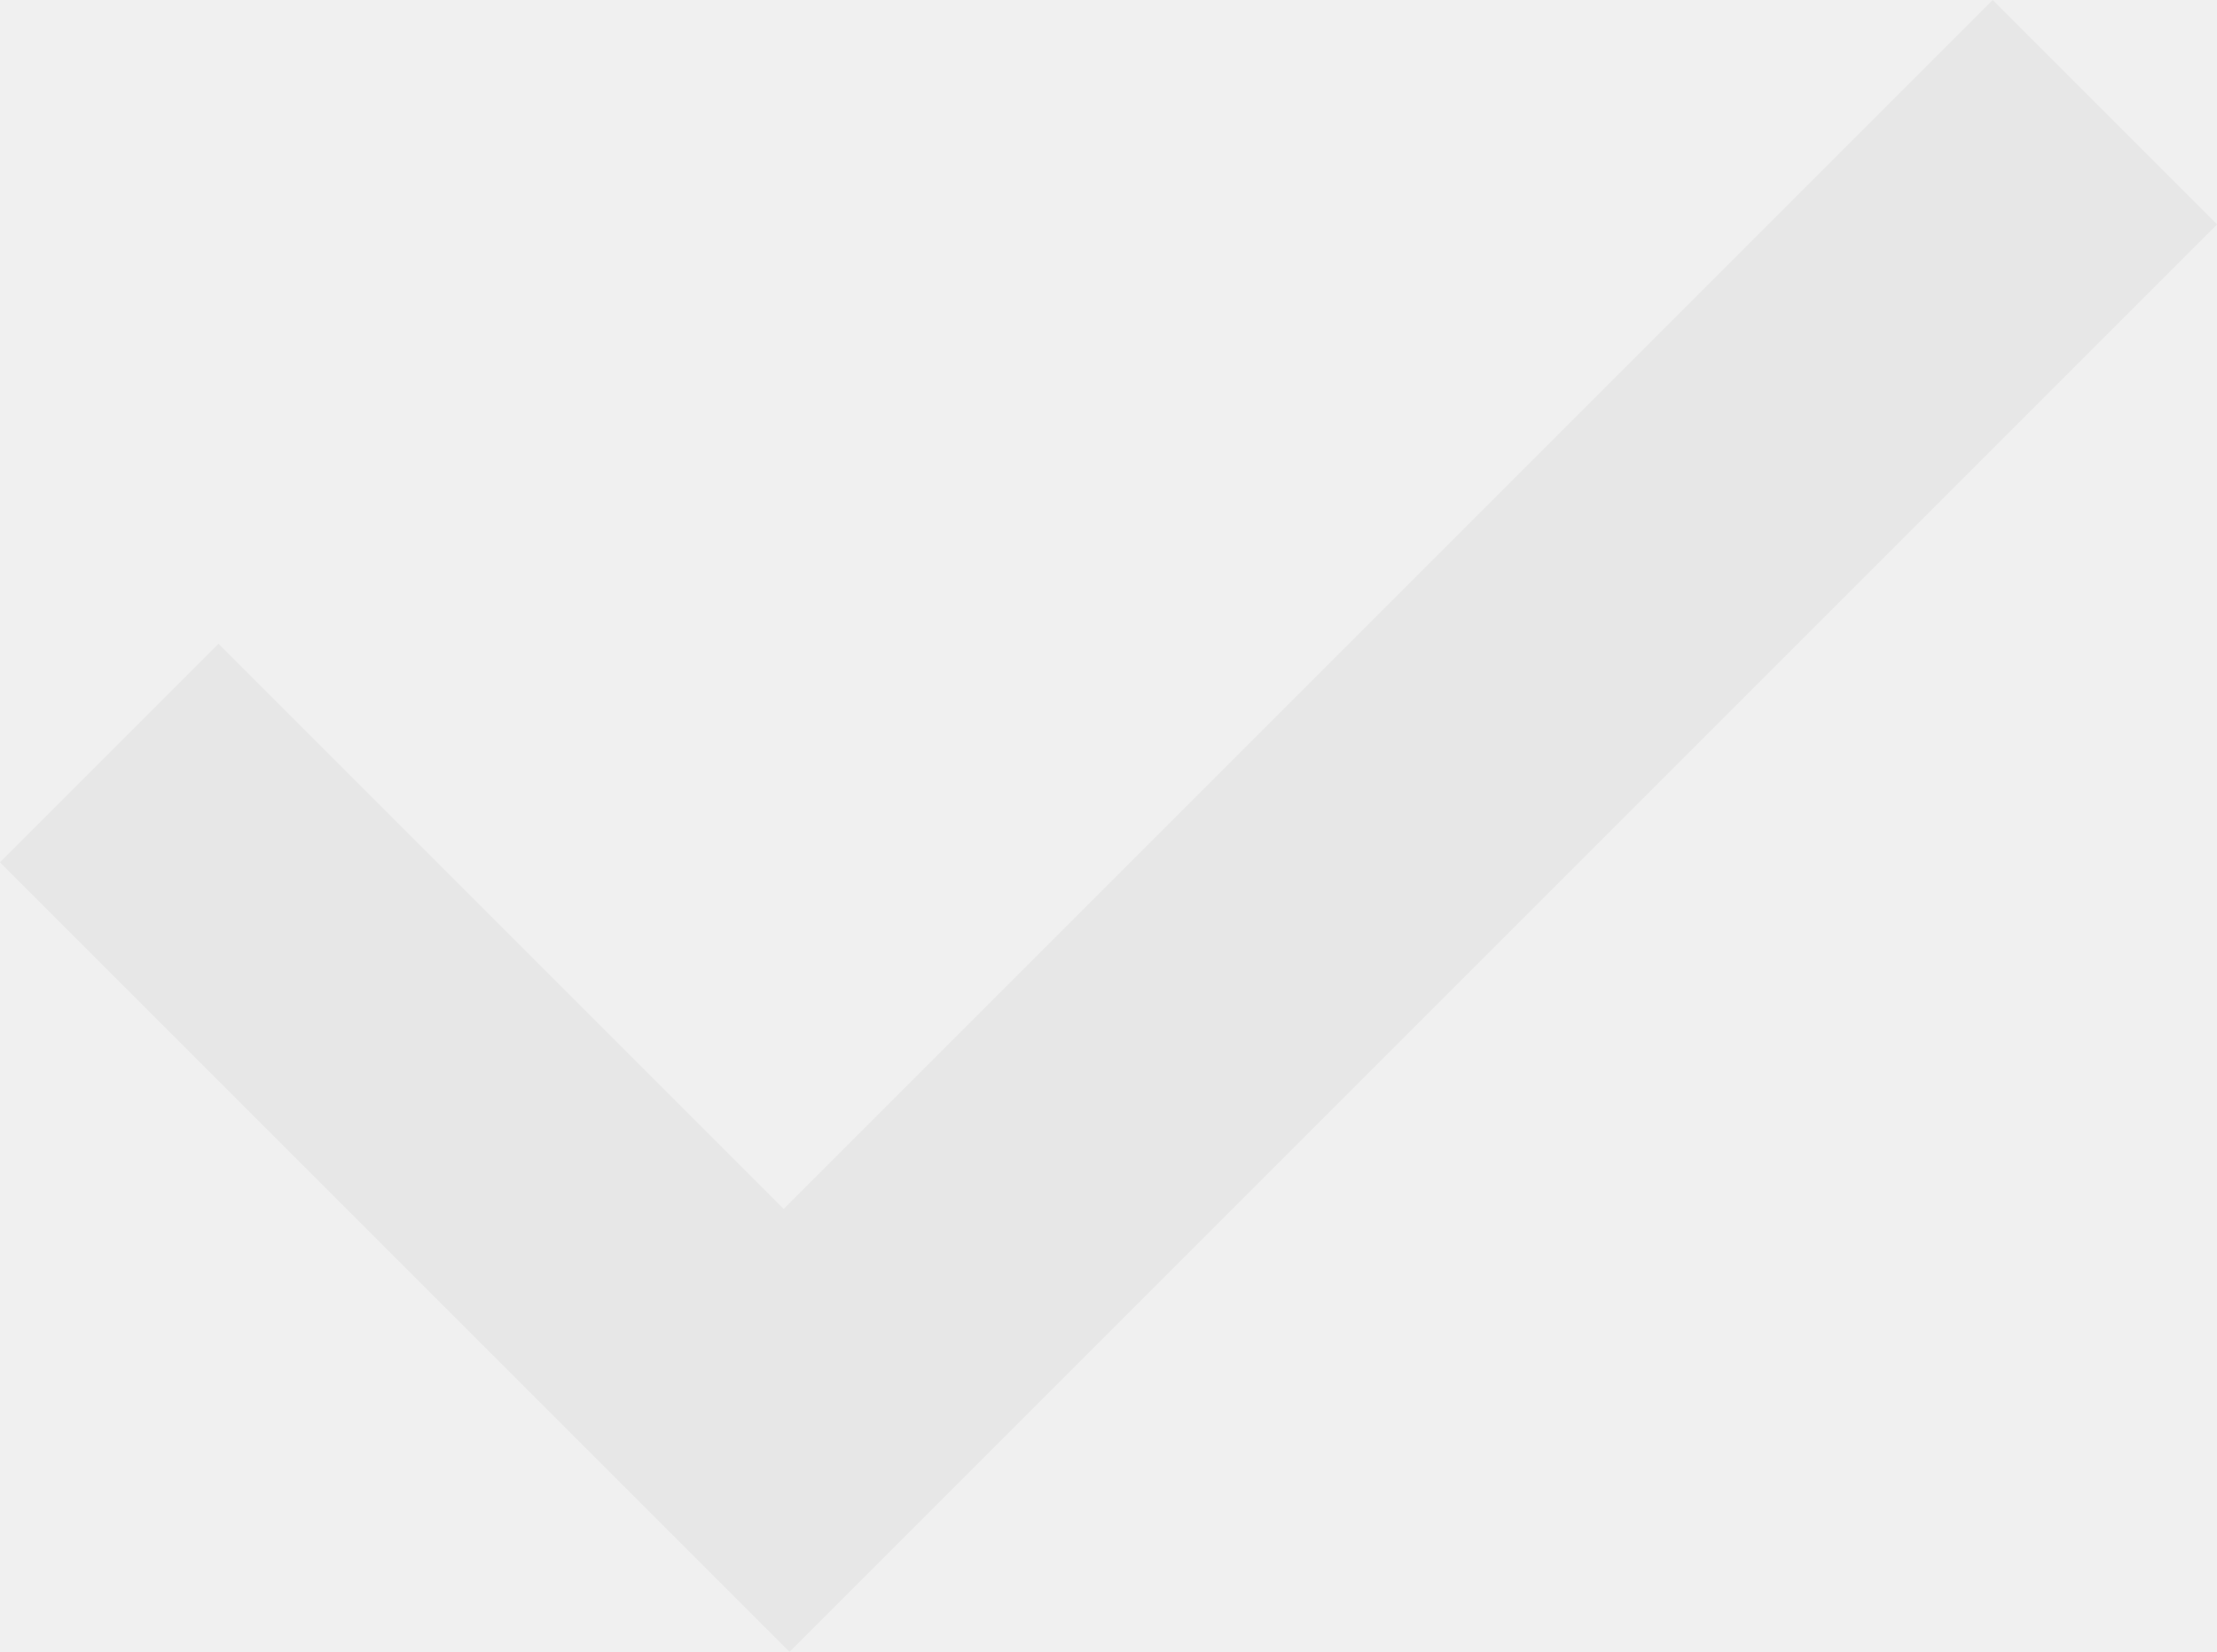
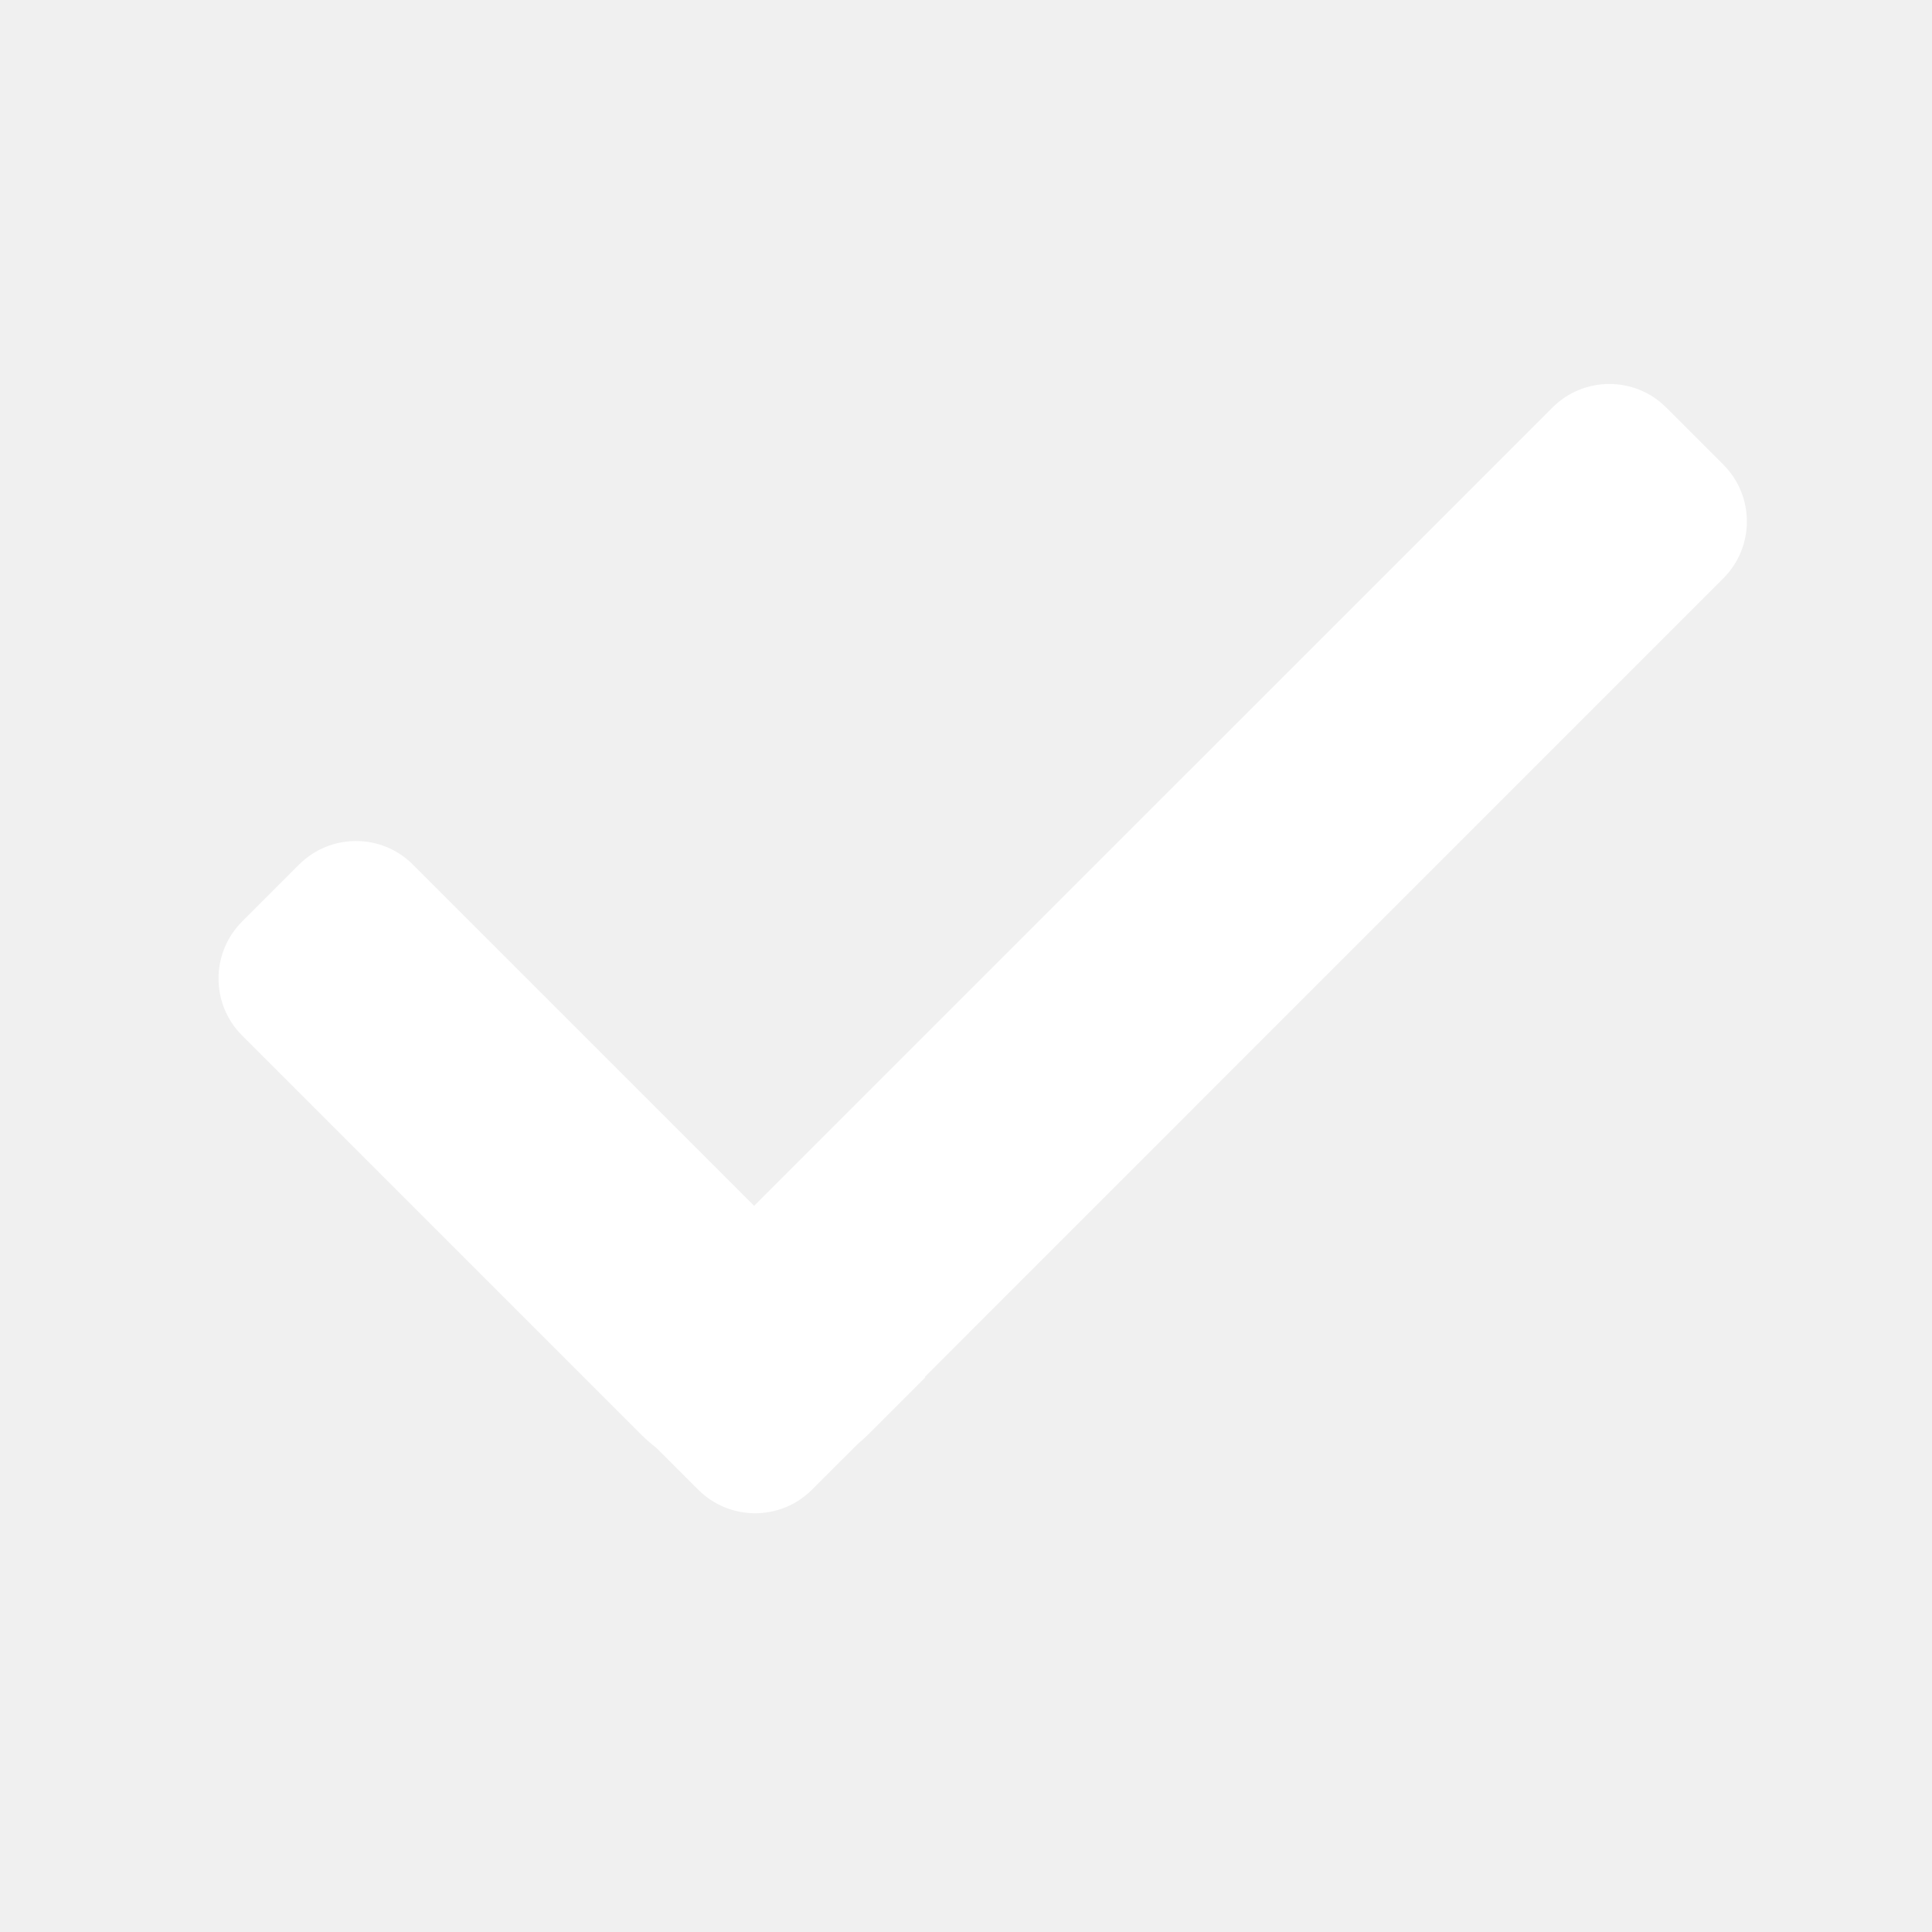
- <svg xmlns="http://www.w3.org/2000/svg" width="31.521mm" height="23.486mm" viewBox="0 0 31.521 23.486" version="1.1" id="svg823">
-   <defs id="defs817" />
-   <g id="layer1" transform="translate(-6.949004,-116.6933)">
-     <path style="fill:#e7e7e7;fill-opacity:1;stroke:none;stroke-width:0.265px;stroke-linecap:butt;stroke-linejoin:miter;stroke-opacity:1" d="m 6.949,128.954 3.107,-3.107 8.035,8.035 17.189,-17.189 3.191,3.191 -20.296,20.296 z" id="path1391" />
-   </g>
+ <svg xmlns="http://www.w3.org/2000/svg" width="24" height="24" viewBox="0 0 24 24" fill="none">
+   <rect width="24" height="24" fill="none" rx="0" ry="0" />
+   <path fill-rule="evenodd" clip-rule="evenodd" d="M20.699 5.063C20.309 4.672 19.675 4.672 19.285 5.063L9.368 14.979L5.129 10.74C4.739 10.35 4.106 10.35 3.715 10.74L3.007 11.448C2.617 11.839 2.617 12.472 3.007 12.863L7.96 17.816C8.022 17.878 8.087 17.935 8.155 17.987L8.673 18.505C9.064 18.896 9.697 18.896 10.087 18.505L10.651 17.942C10.698 17.902 10.744 17.86 10.789 17.816L11.497 17.108L11.491 17.102L21.407 7.185C21.798 6.795 21.798 6.161 21.407 5.771L20.699 5.063Z" fill="#ffffff" />
</svg>
